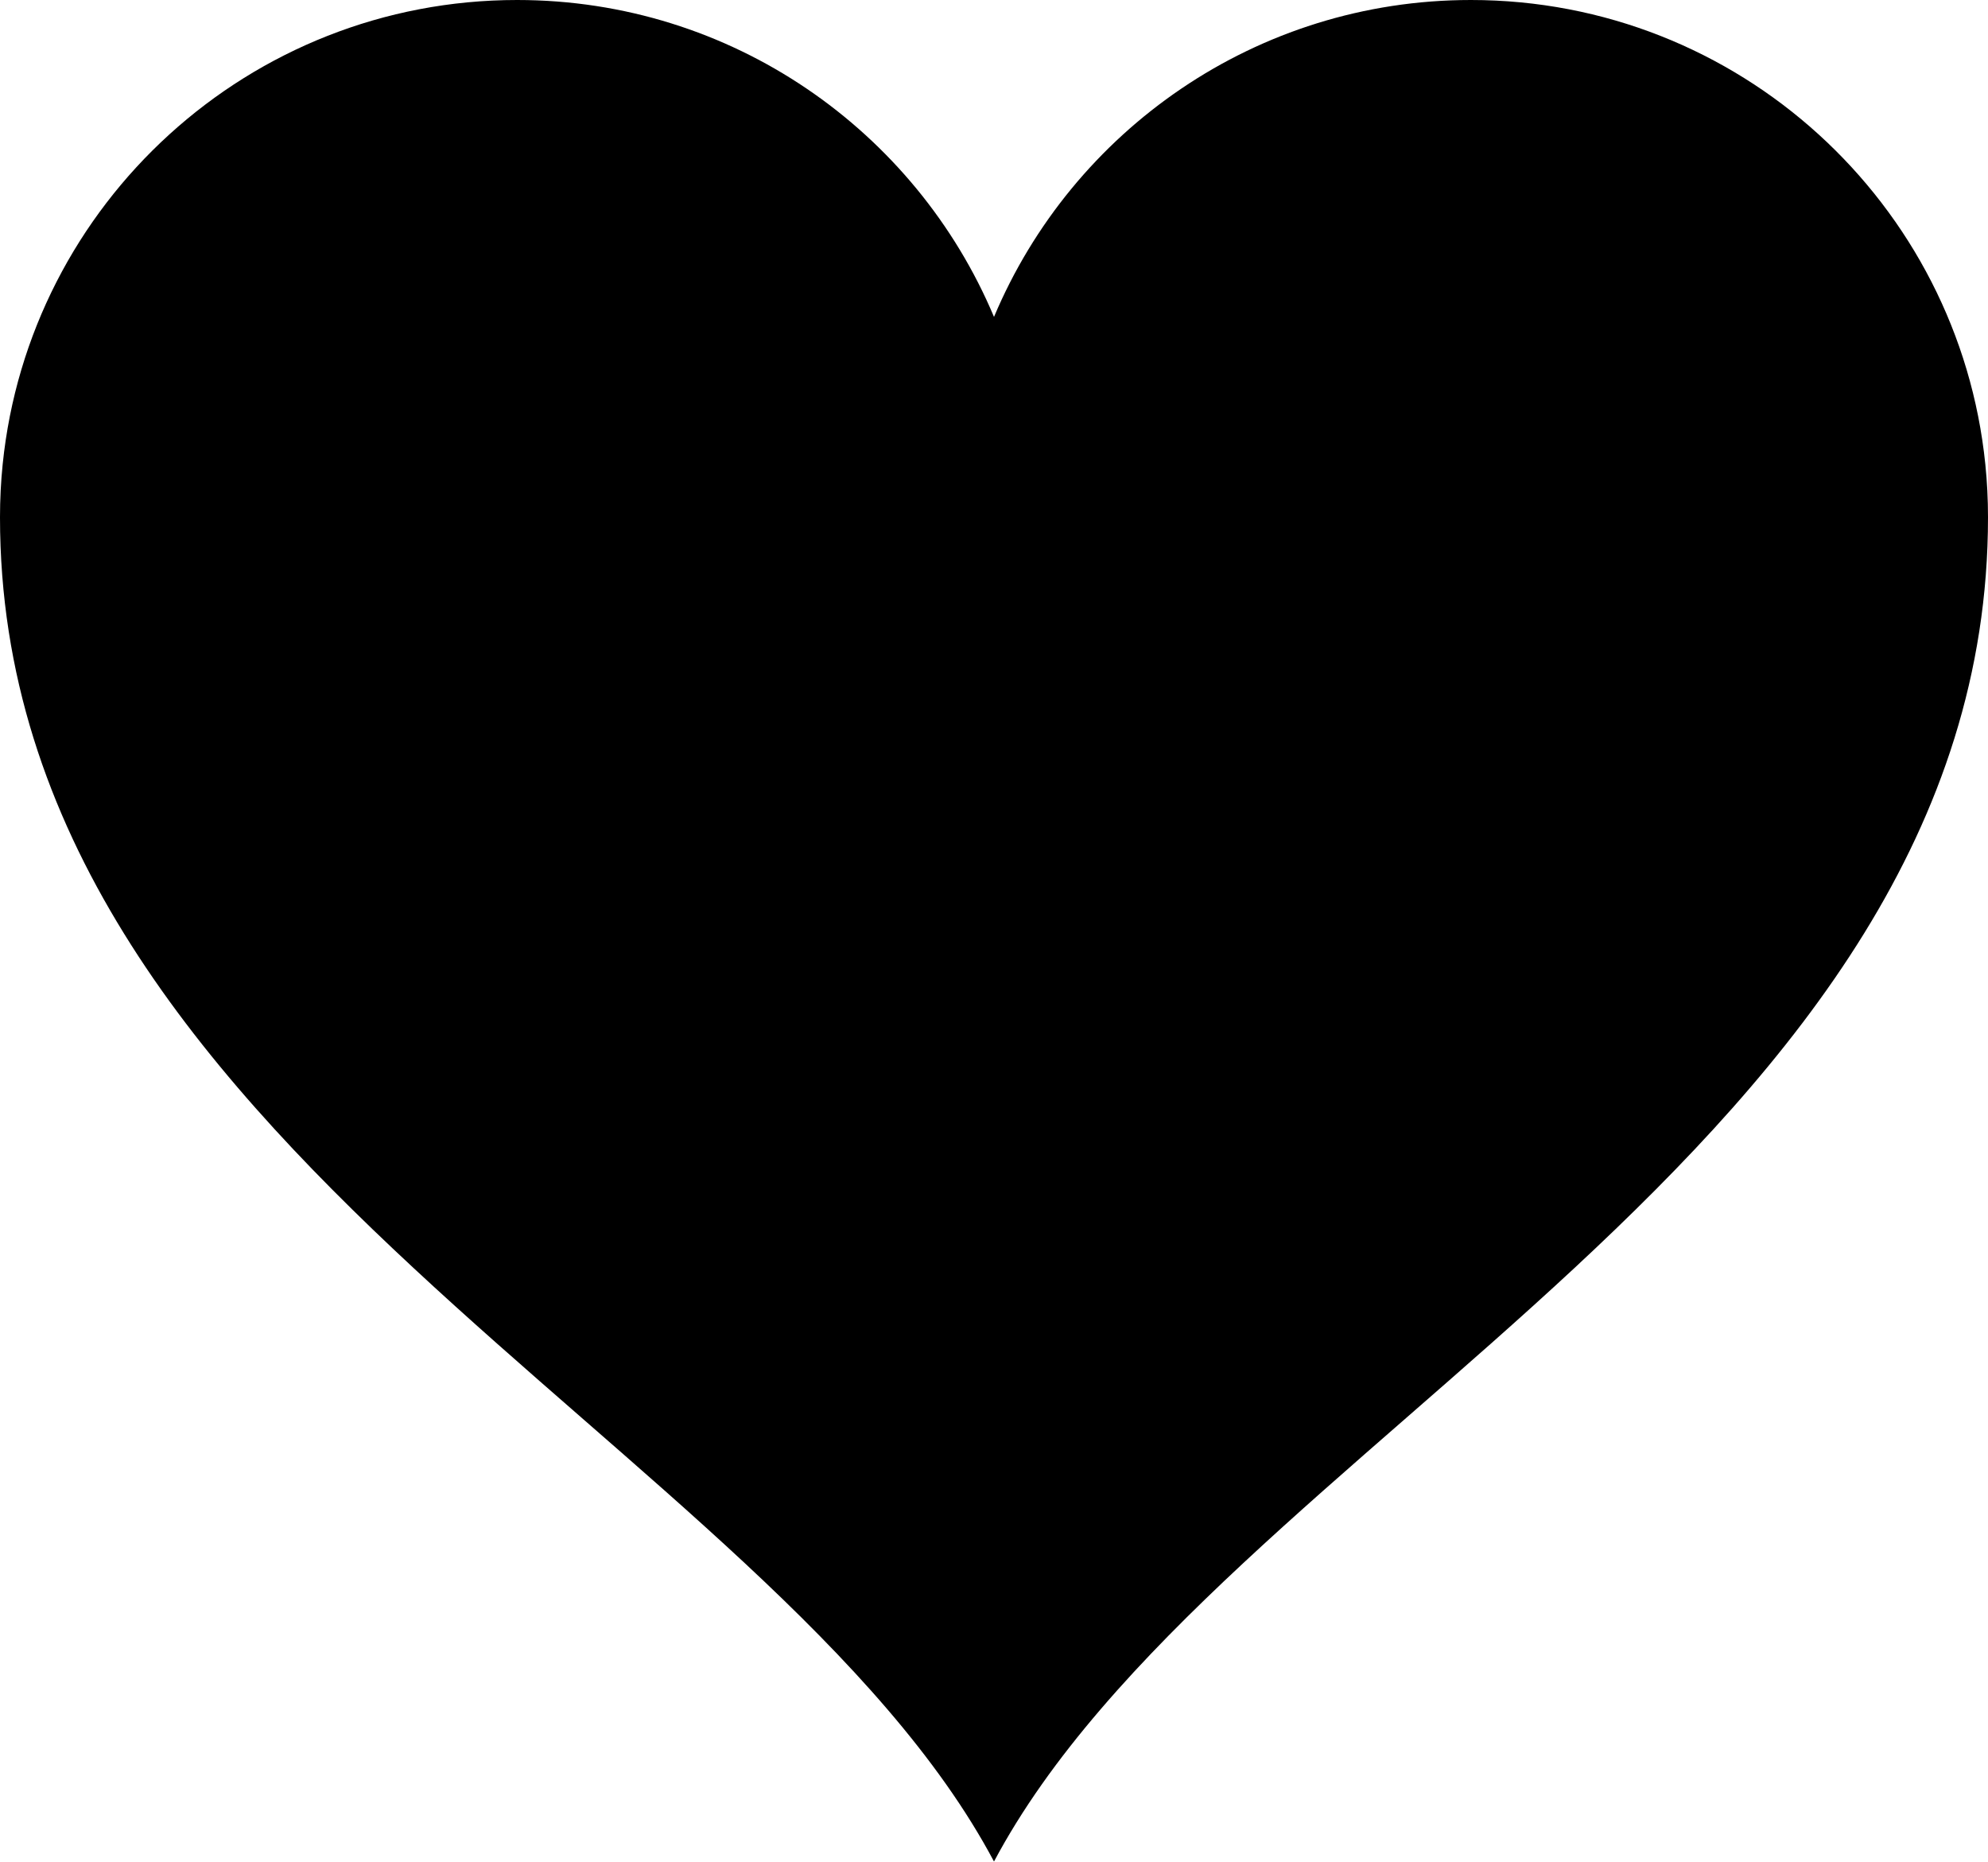
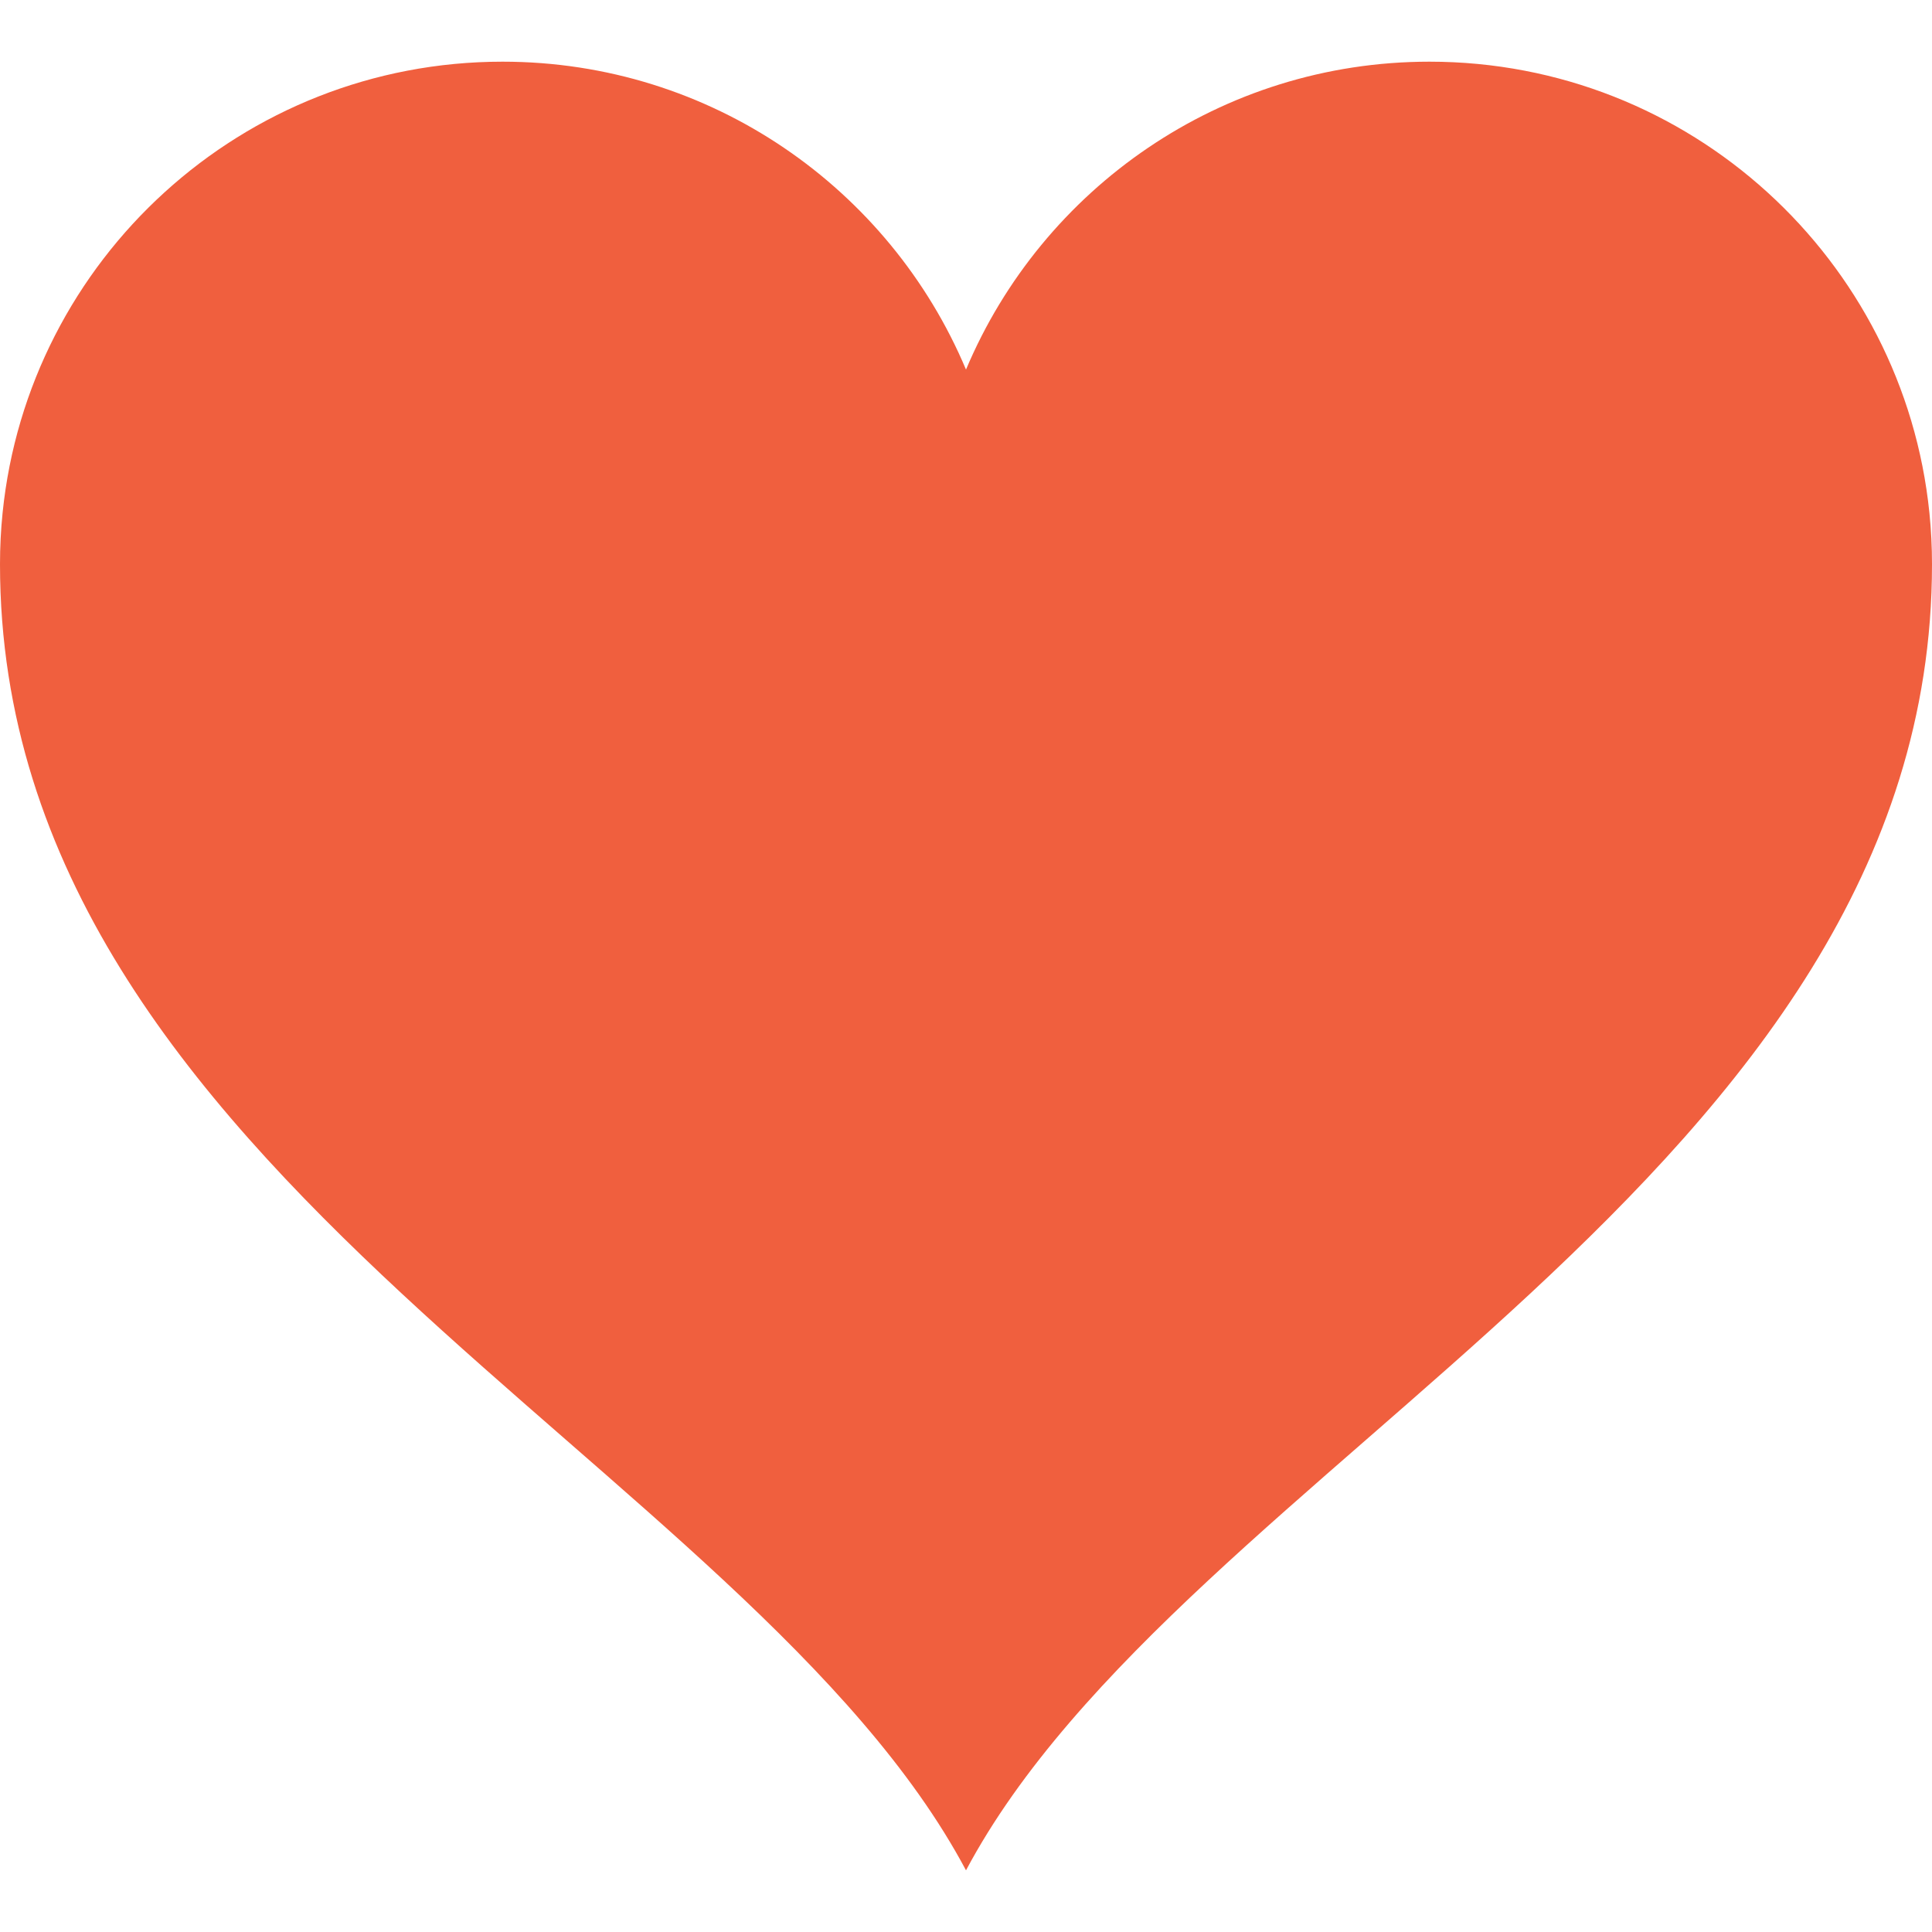
- <svg xmlns="http://www.w3.org/2000/svg" version="1.0" id="Layer_1" x="0px" y="0px" width="100px" height="93.615px" viewBox="0 0 100 93.615" enable-background="new 0 0 100 93.615" xml:space="preserve">
-   <path d="M99.866,23.353C98.533,10.235,87.456,0,73.988,0C63.193,0,53.938,6.575,50,15.937C46.062,6.575,36.807,0,26.013,0  C12.544,0,1.466,10.235,0.134,23.353C0.045,24.227,0,25.115,0,26.013c0,31.606,38.788,46.523,50,67.603h0  c11.212-21.079,50-35.996,50-67.603C100,25.115,99.955,24.227,99.866,23.353z" />
+ <svg xmlns="http://www.w3.org/2000/svg" version="1.0" id="Layer_1" x="0px" y="0px" width="20px" height="20px" viewBox="0 0 100 93.615" enable-background="new 0 0 100 93.615" xml:space="preserve">
+   <path fill="rgb(240,95,62)" d="M99.866,23.353C98.533,10.235,87.456,0,73.988,0C63.193,0,53.938,6.575,50,15.937C46.062,6.575,36.807,0,26.013,0  C12.544,0,1.466,10.235,0.134,23.353C0.045,24.227,0,25.115,0,26.013c0,31.606,38.788,46.523,50,67.603h0  c11.212-21.079,50-35.996,50-67.603C100,25.115,99.955,24.227,99.866,23.353z" />
</svg>
